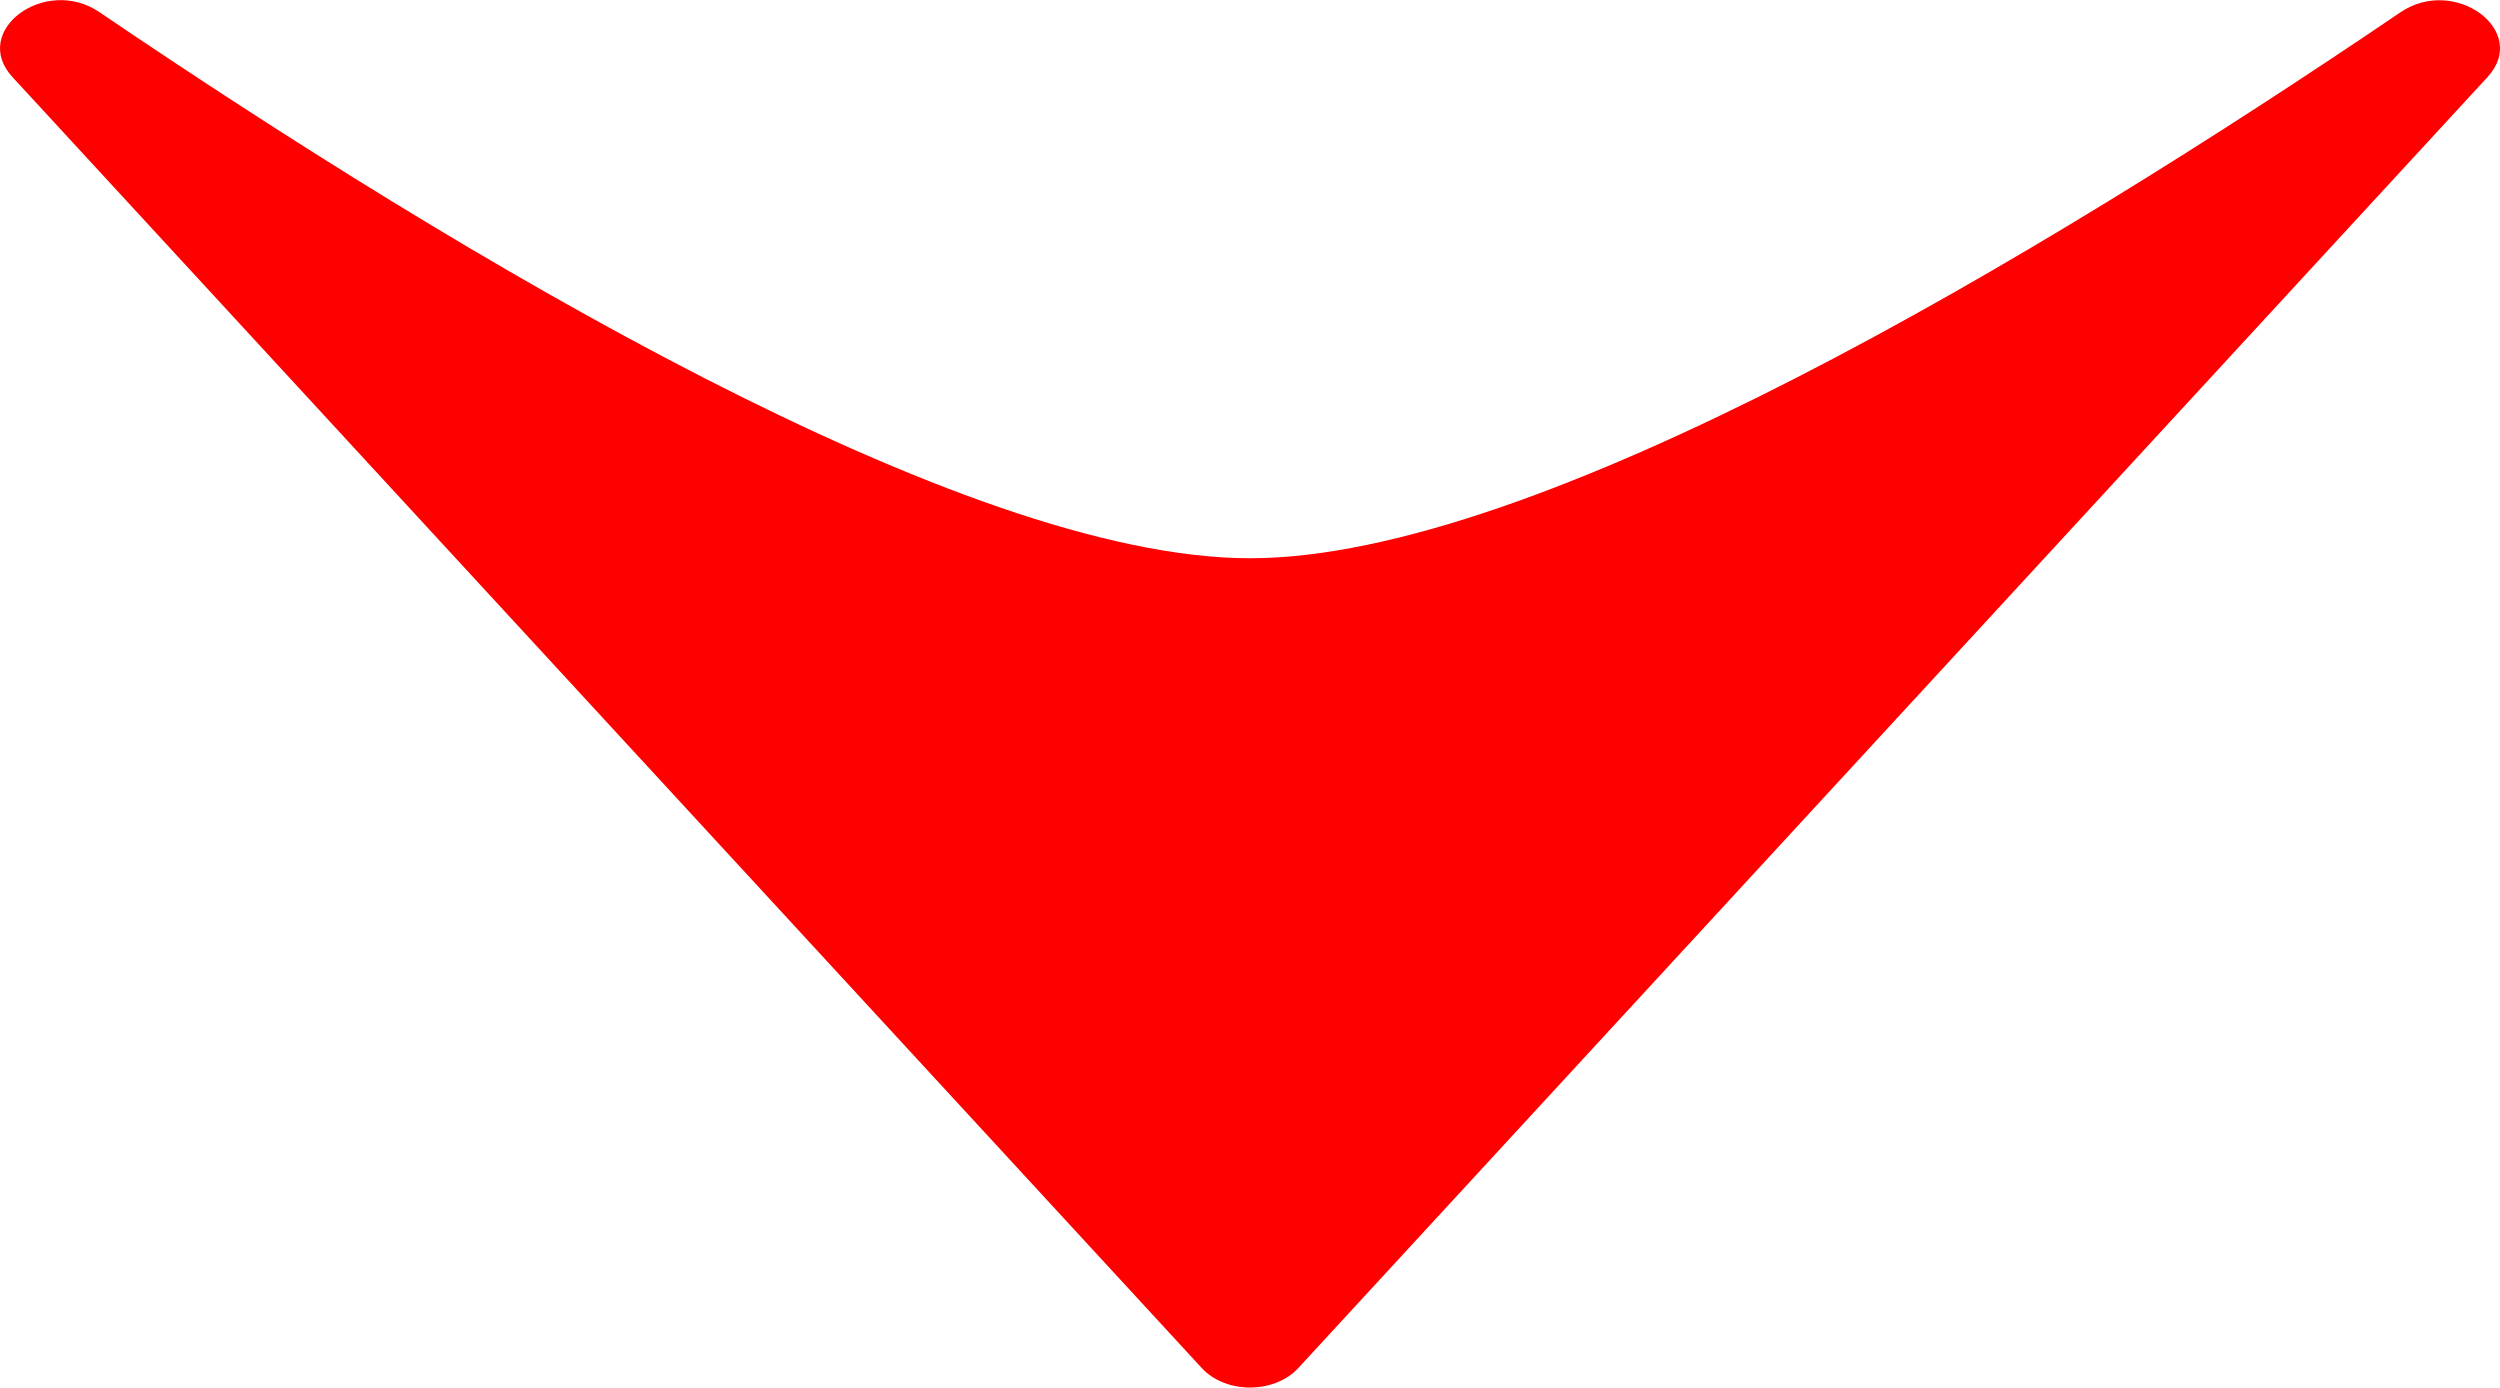
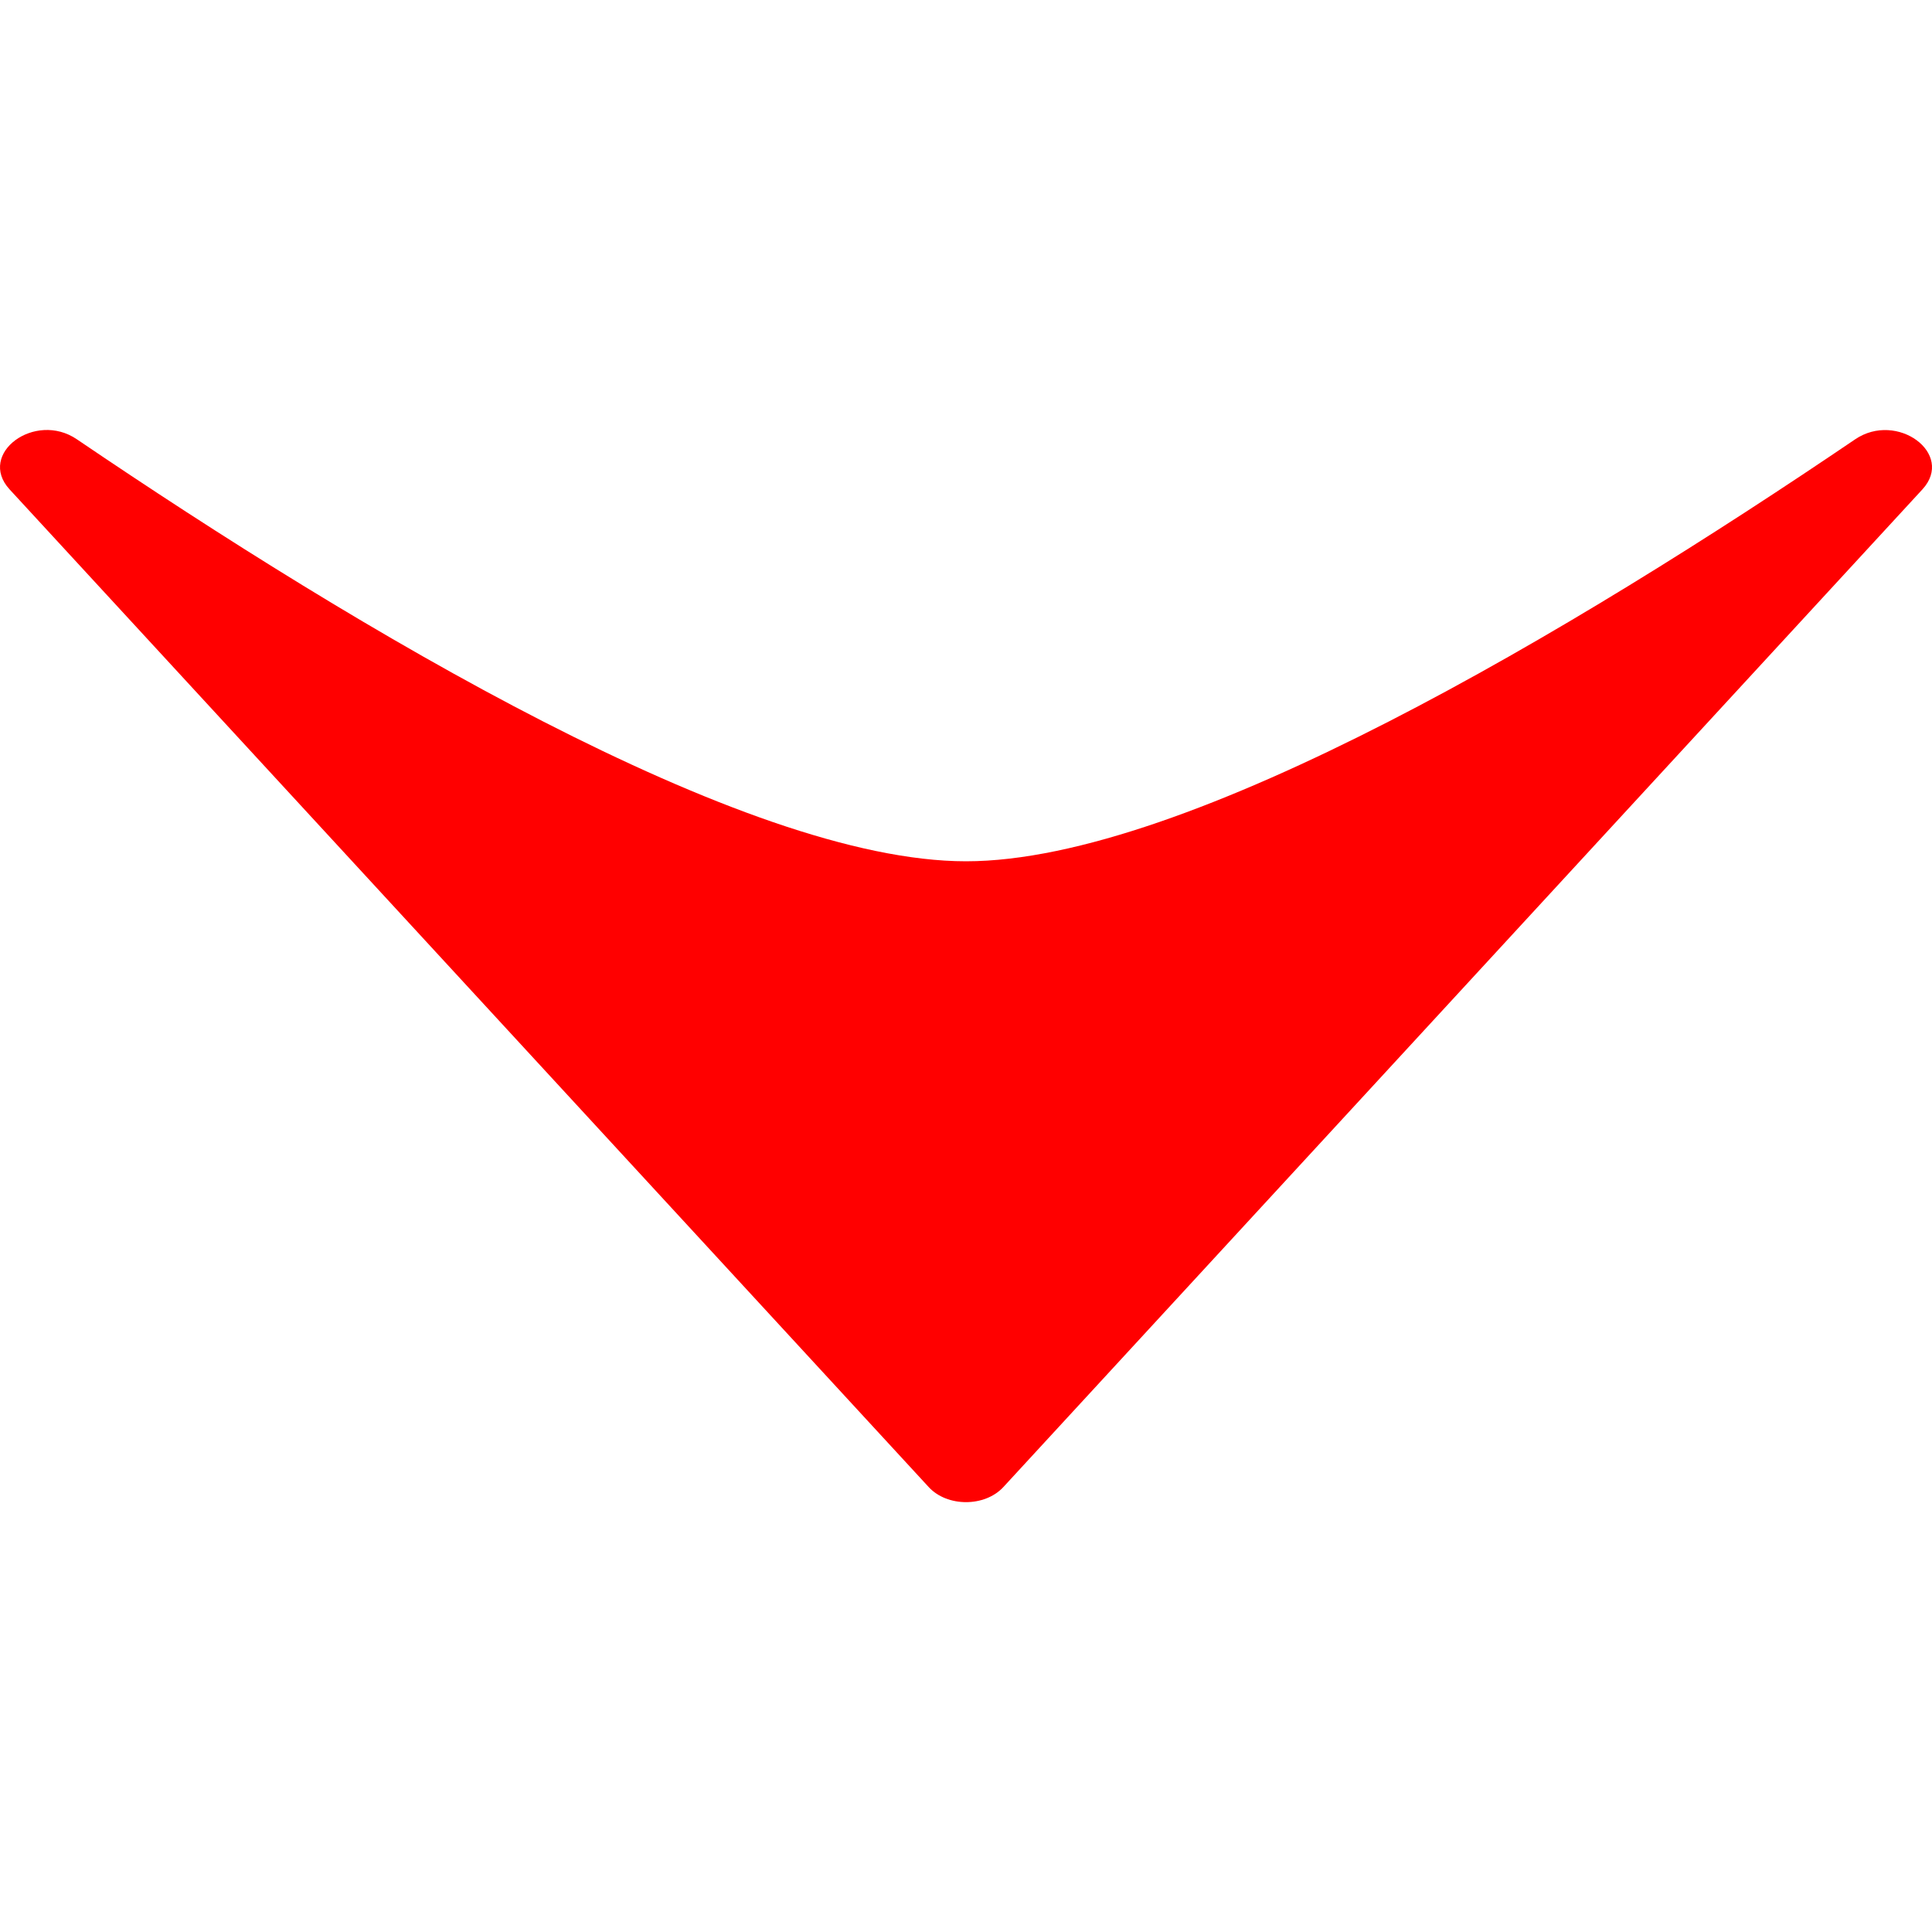
- <svg xmlns="http://www.w3.org/2000/svg" viewBox="0 0 325.08 180.42">
+ <svg xmlns="http://www.w3.org/2000/svg" viewBox="0 0 325.08 180.42" width="0.7em" height="0.7em">
  <defs>
    <style>.cls-1{fill:red;}</style>
  </defs>
  <g id="Layer_2" data-name="Layer 2">
    <g id="Layer_1-2" data-name="Layer 1">
      <path class="cls-1" d="M168.83,177.88,323.48,10c5.48-6-4.29-13.19-11.33-8.41-47.18,32-112.3,71-149.61,71s-102.43-39-149.6-71C5.89-3.22-3.87,4,1.6,10L156.26,177.88C159.37,181.27,165.71,181.27,168.83,177.88Z" />
    </g>
  </g>
</svg>
